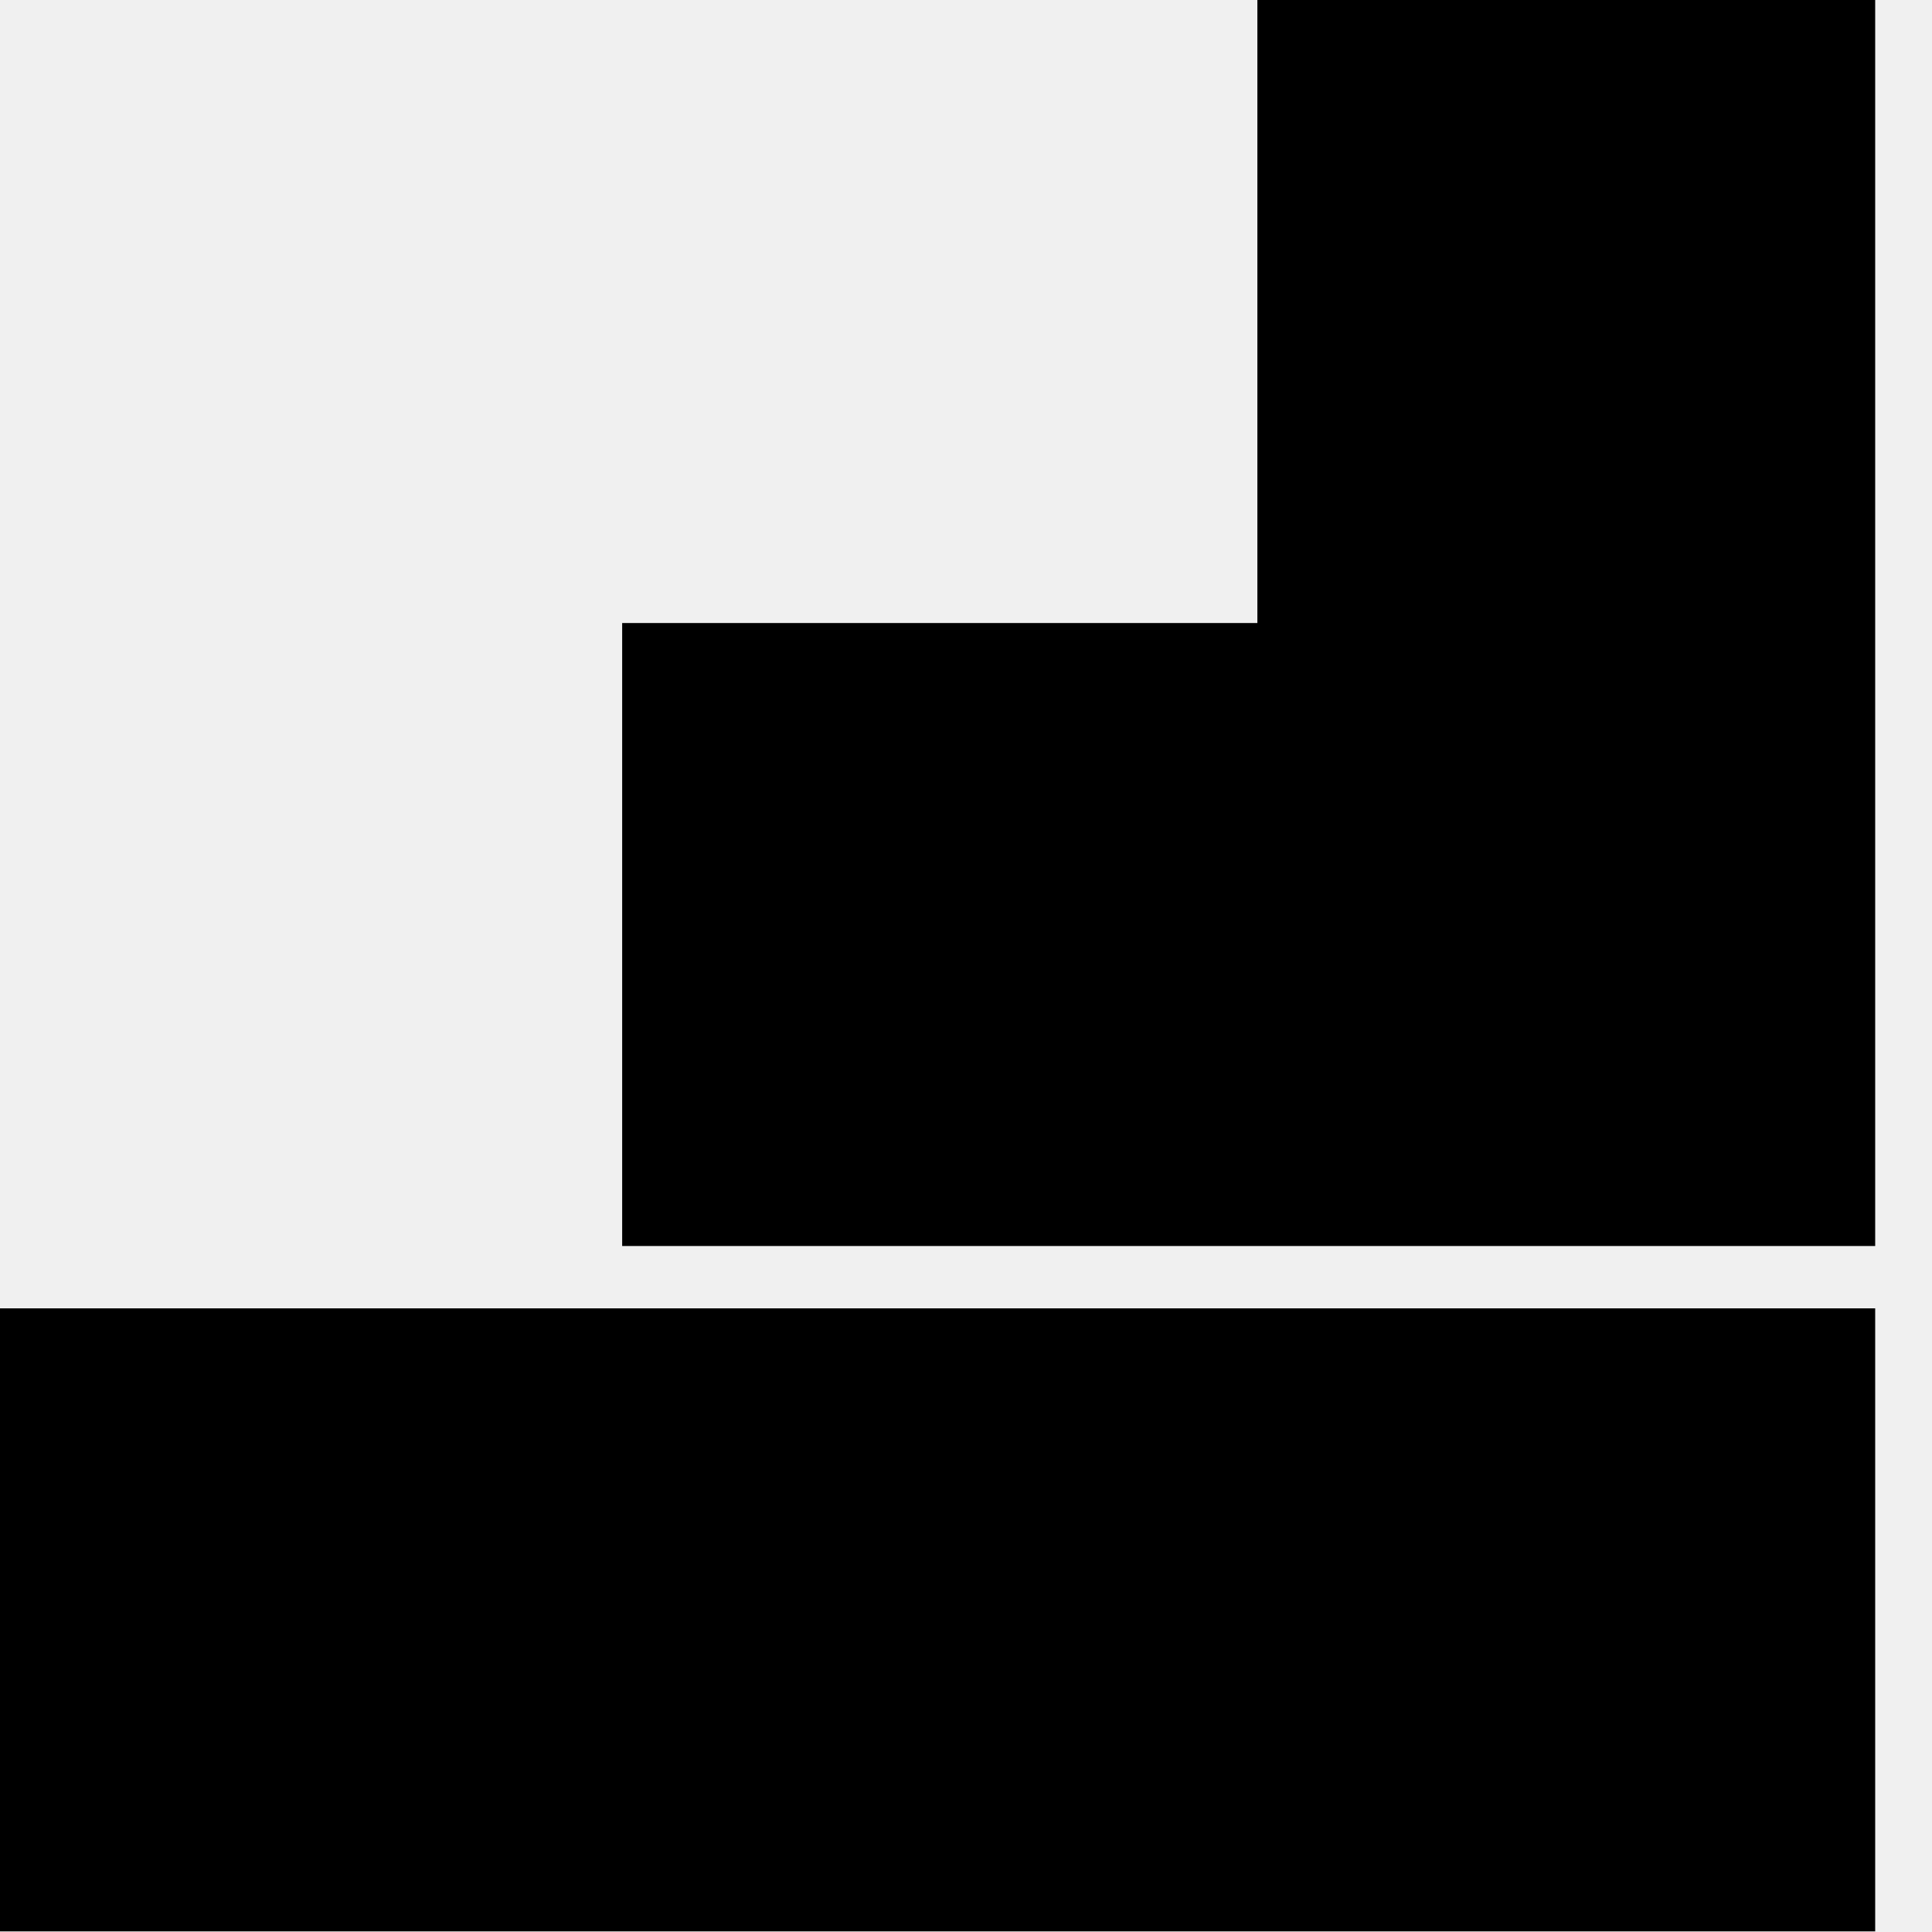
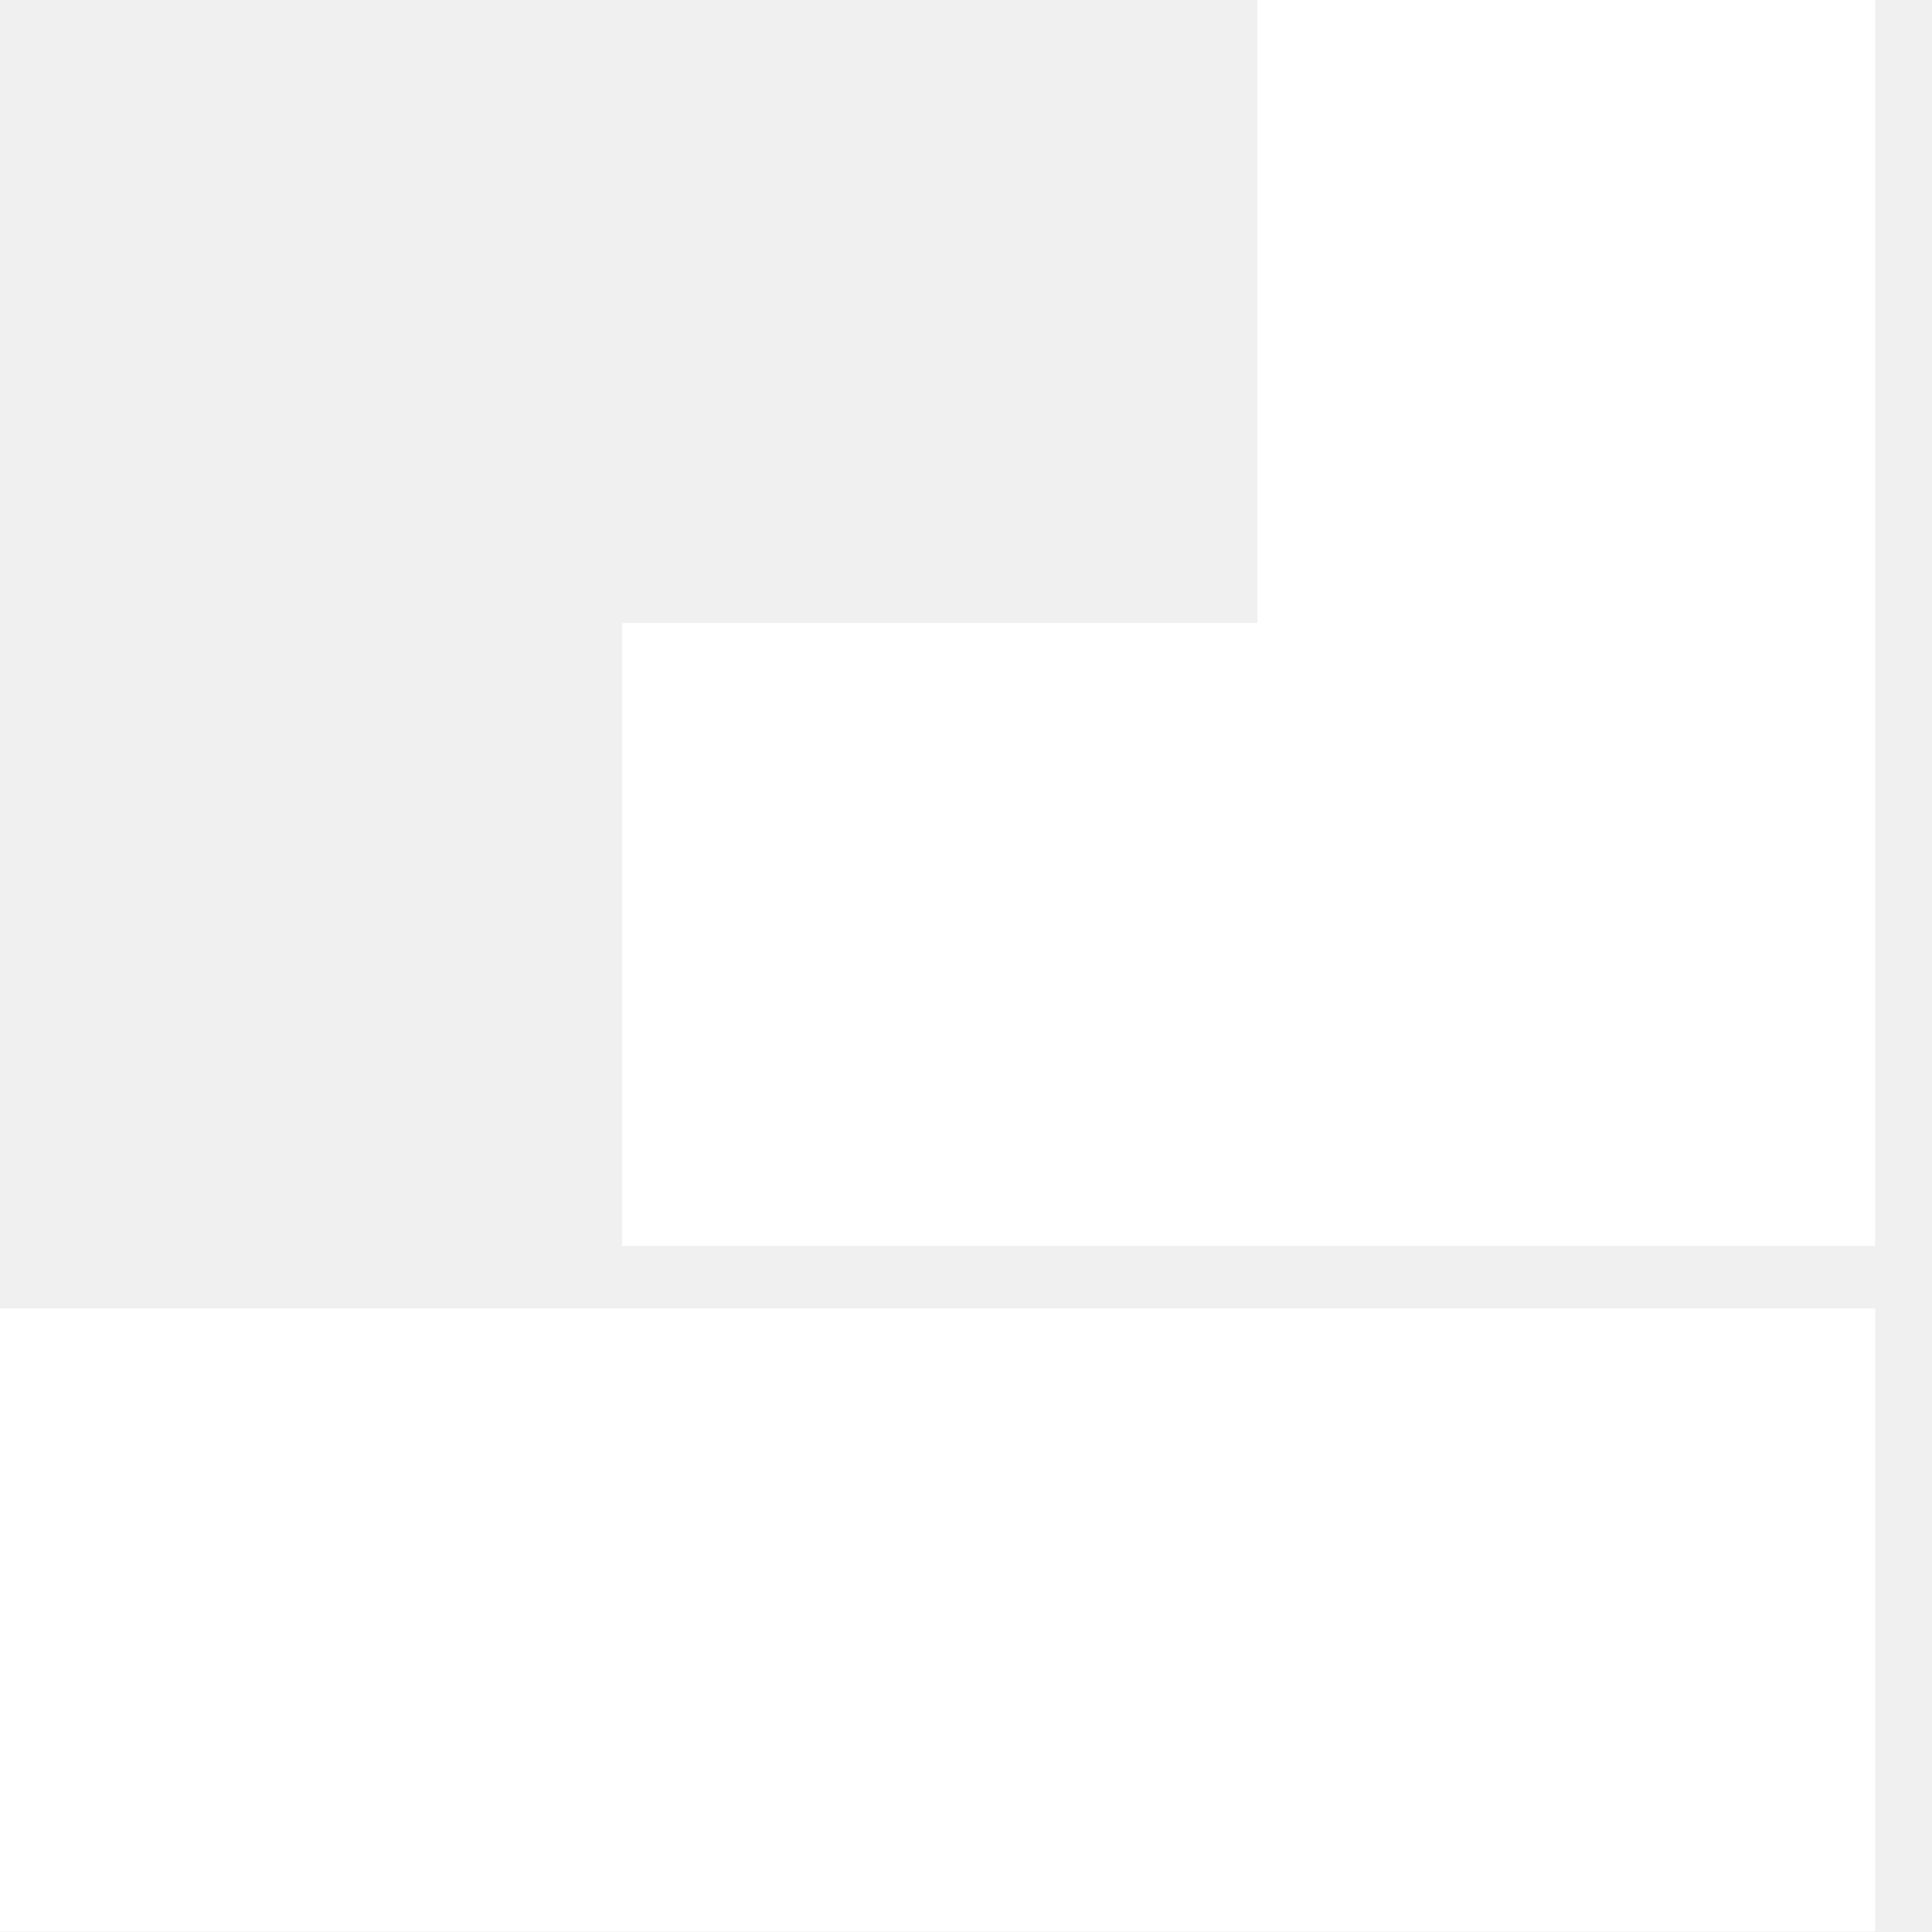
<svg xmlns="http://www.w3.org/2000/svg" width="32" height="32" viewBox="0 0 32 32" fill="none">
  <g clip-path="url(#svg_tms_logo)">
-     <path d="M31.059 21.67H0V31.99H31.059V21.67Z" fill="black" />
-     <path d="M31.059 20.638H10.305V10.319H20.826V0H31.059V10.319V20.638Z" fill="black" />
+     <path d="M31.059 21.67H0V31.99H31.059V21.67Z" fill="#fff" />
+     <path d="M31.059 20.638H10.305V10.319H20.826V0H31.059V10.319V20.638Z" fill="#fff" />
  </g>
  <defs>
    <clipPath id="svg_tms_logo">
      <rect width="31.059" height="32" fill="none" />
    </clipPath>
  </defs>
</svg>
